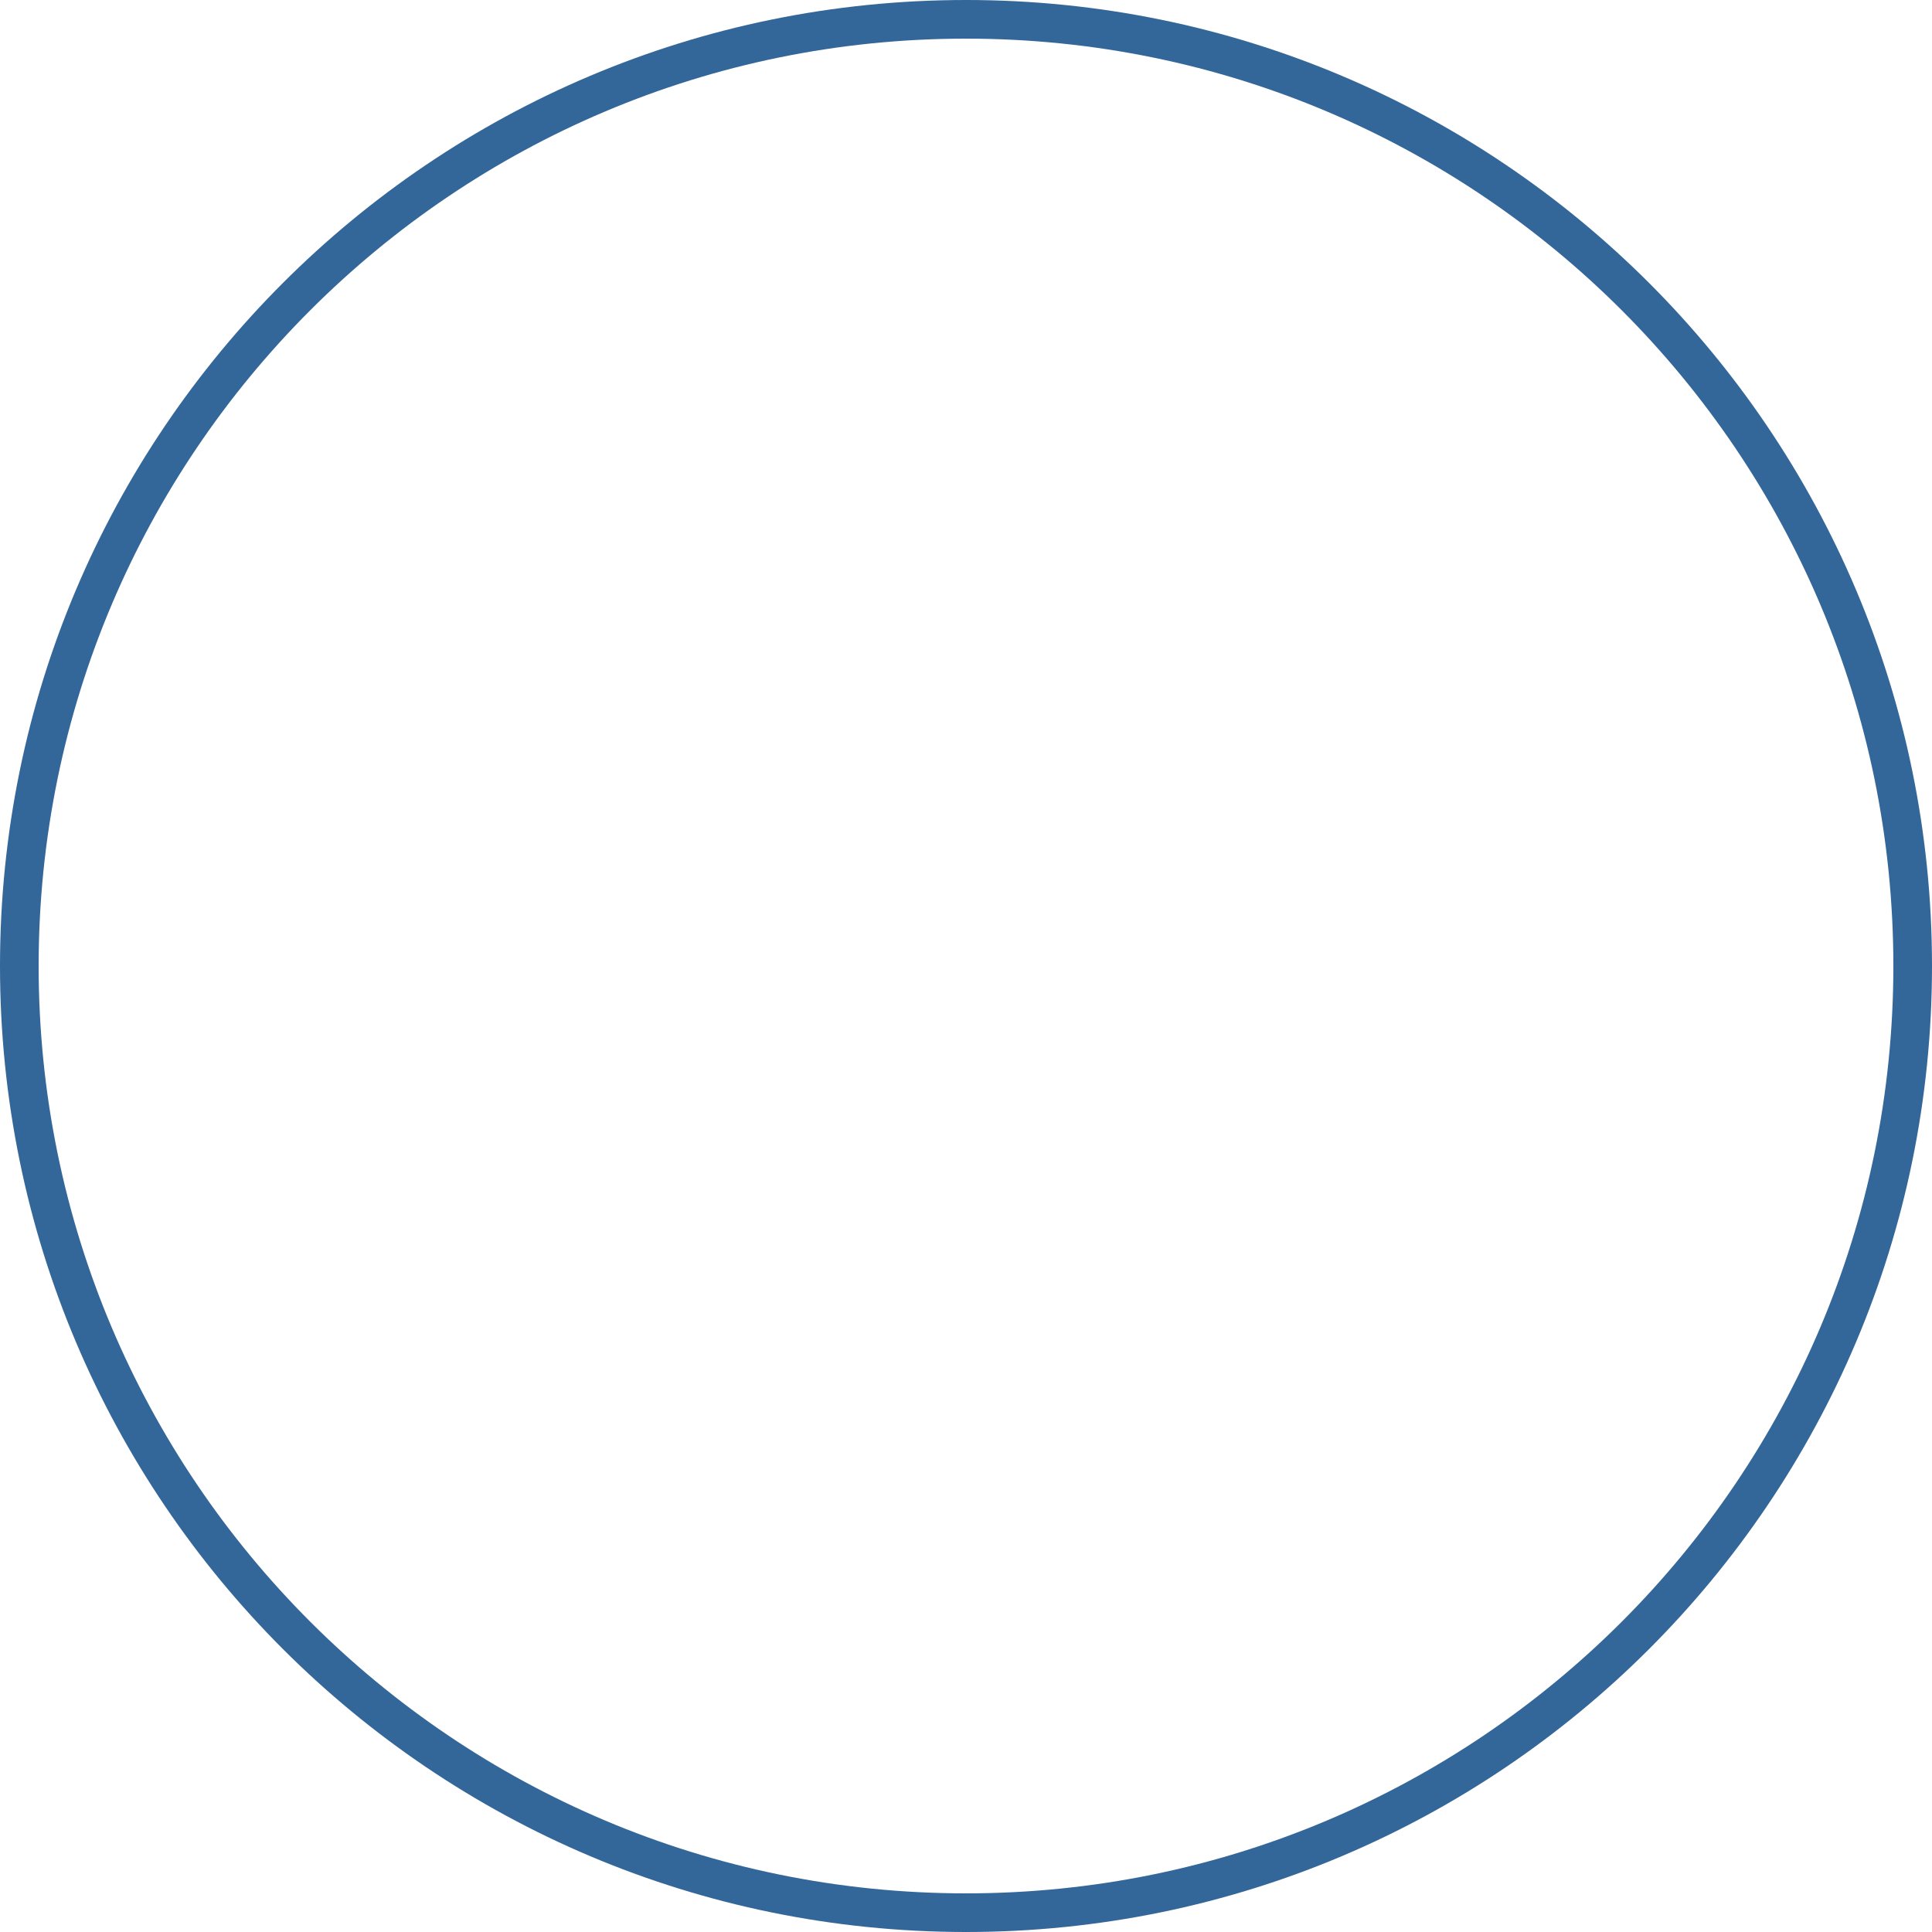
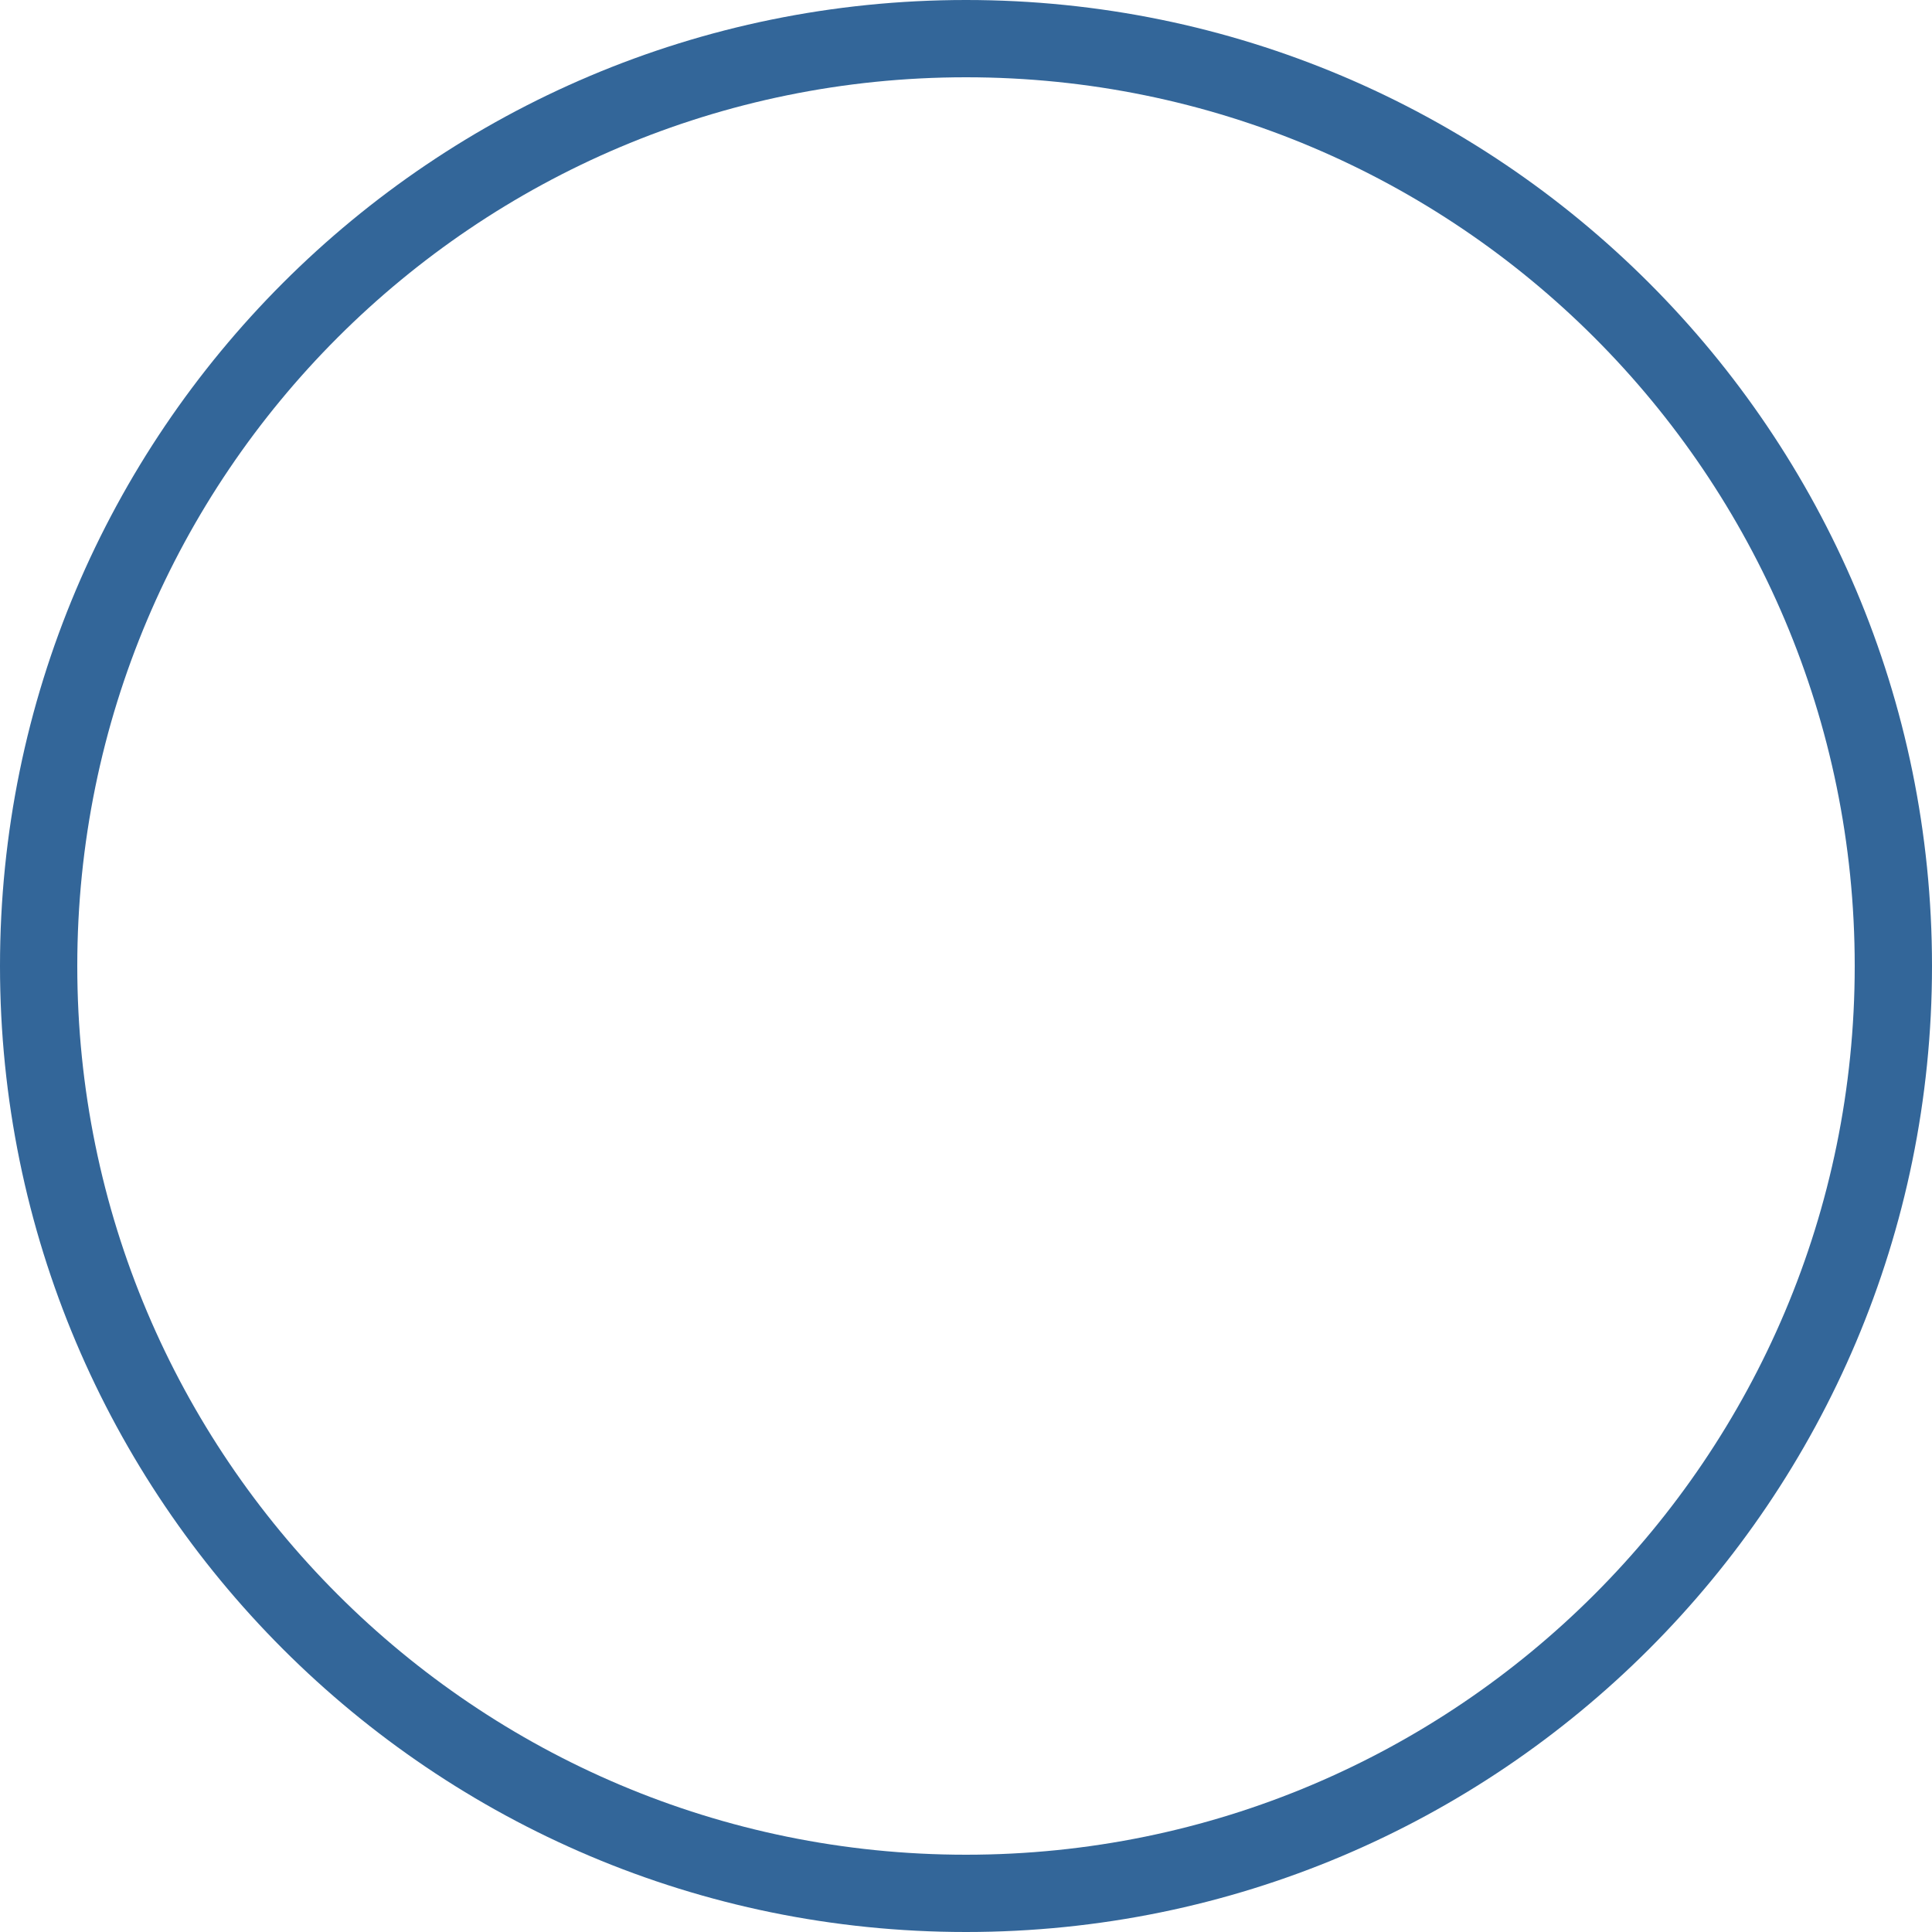
<svg xmlns="http://www.w3.org/2000/svg" viewBox="0 0 500 500">
  <ellipse style="fill: rgb(51, 102, 153);" cx="250" cy="250" rx="250" ry="250" />
-   <ellipse style="fill: rgb(255, 255, 255);" cx="250" cy="250" rx="240" ry="240" />
+   <ellipse style="fill: rgb(255, 255, 255);" cx="250" cy="250" rx="230" ry="230" />
</svg>
